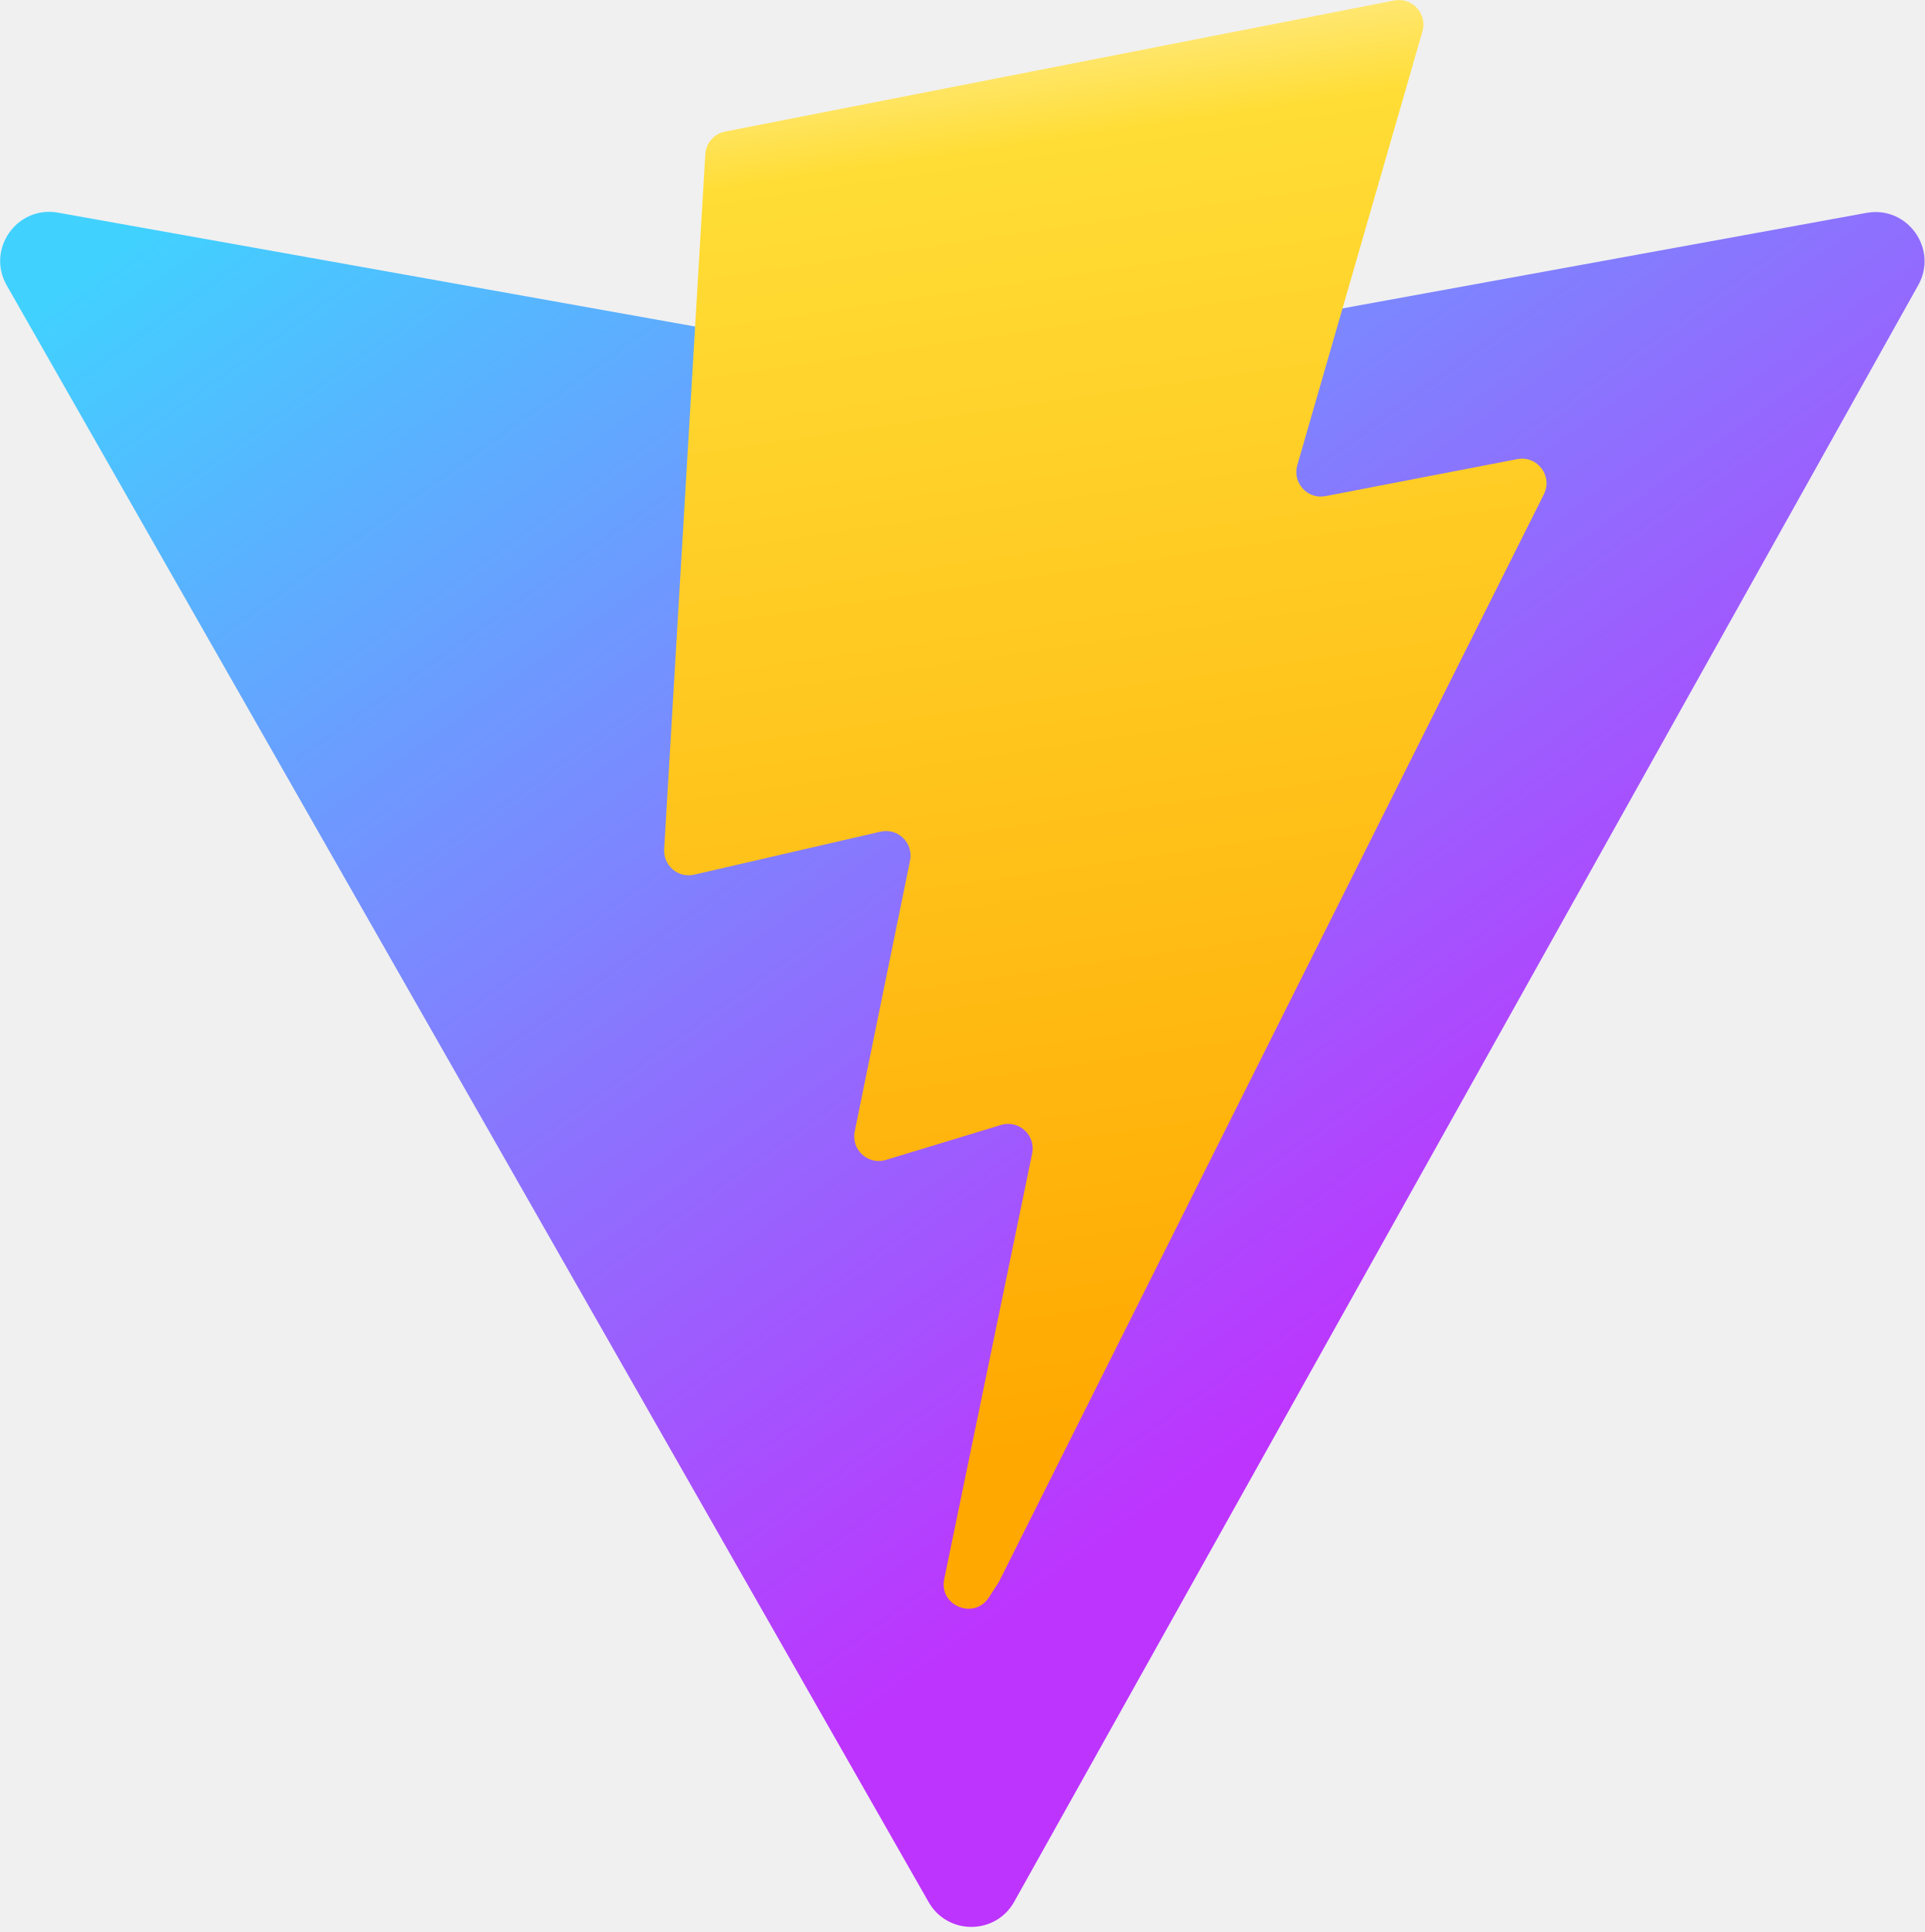
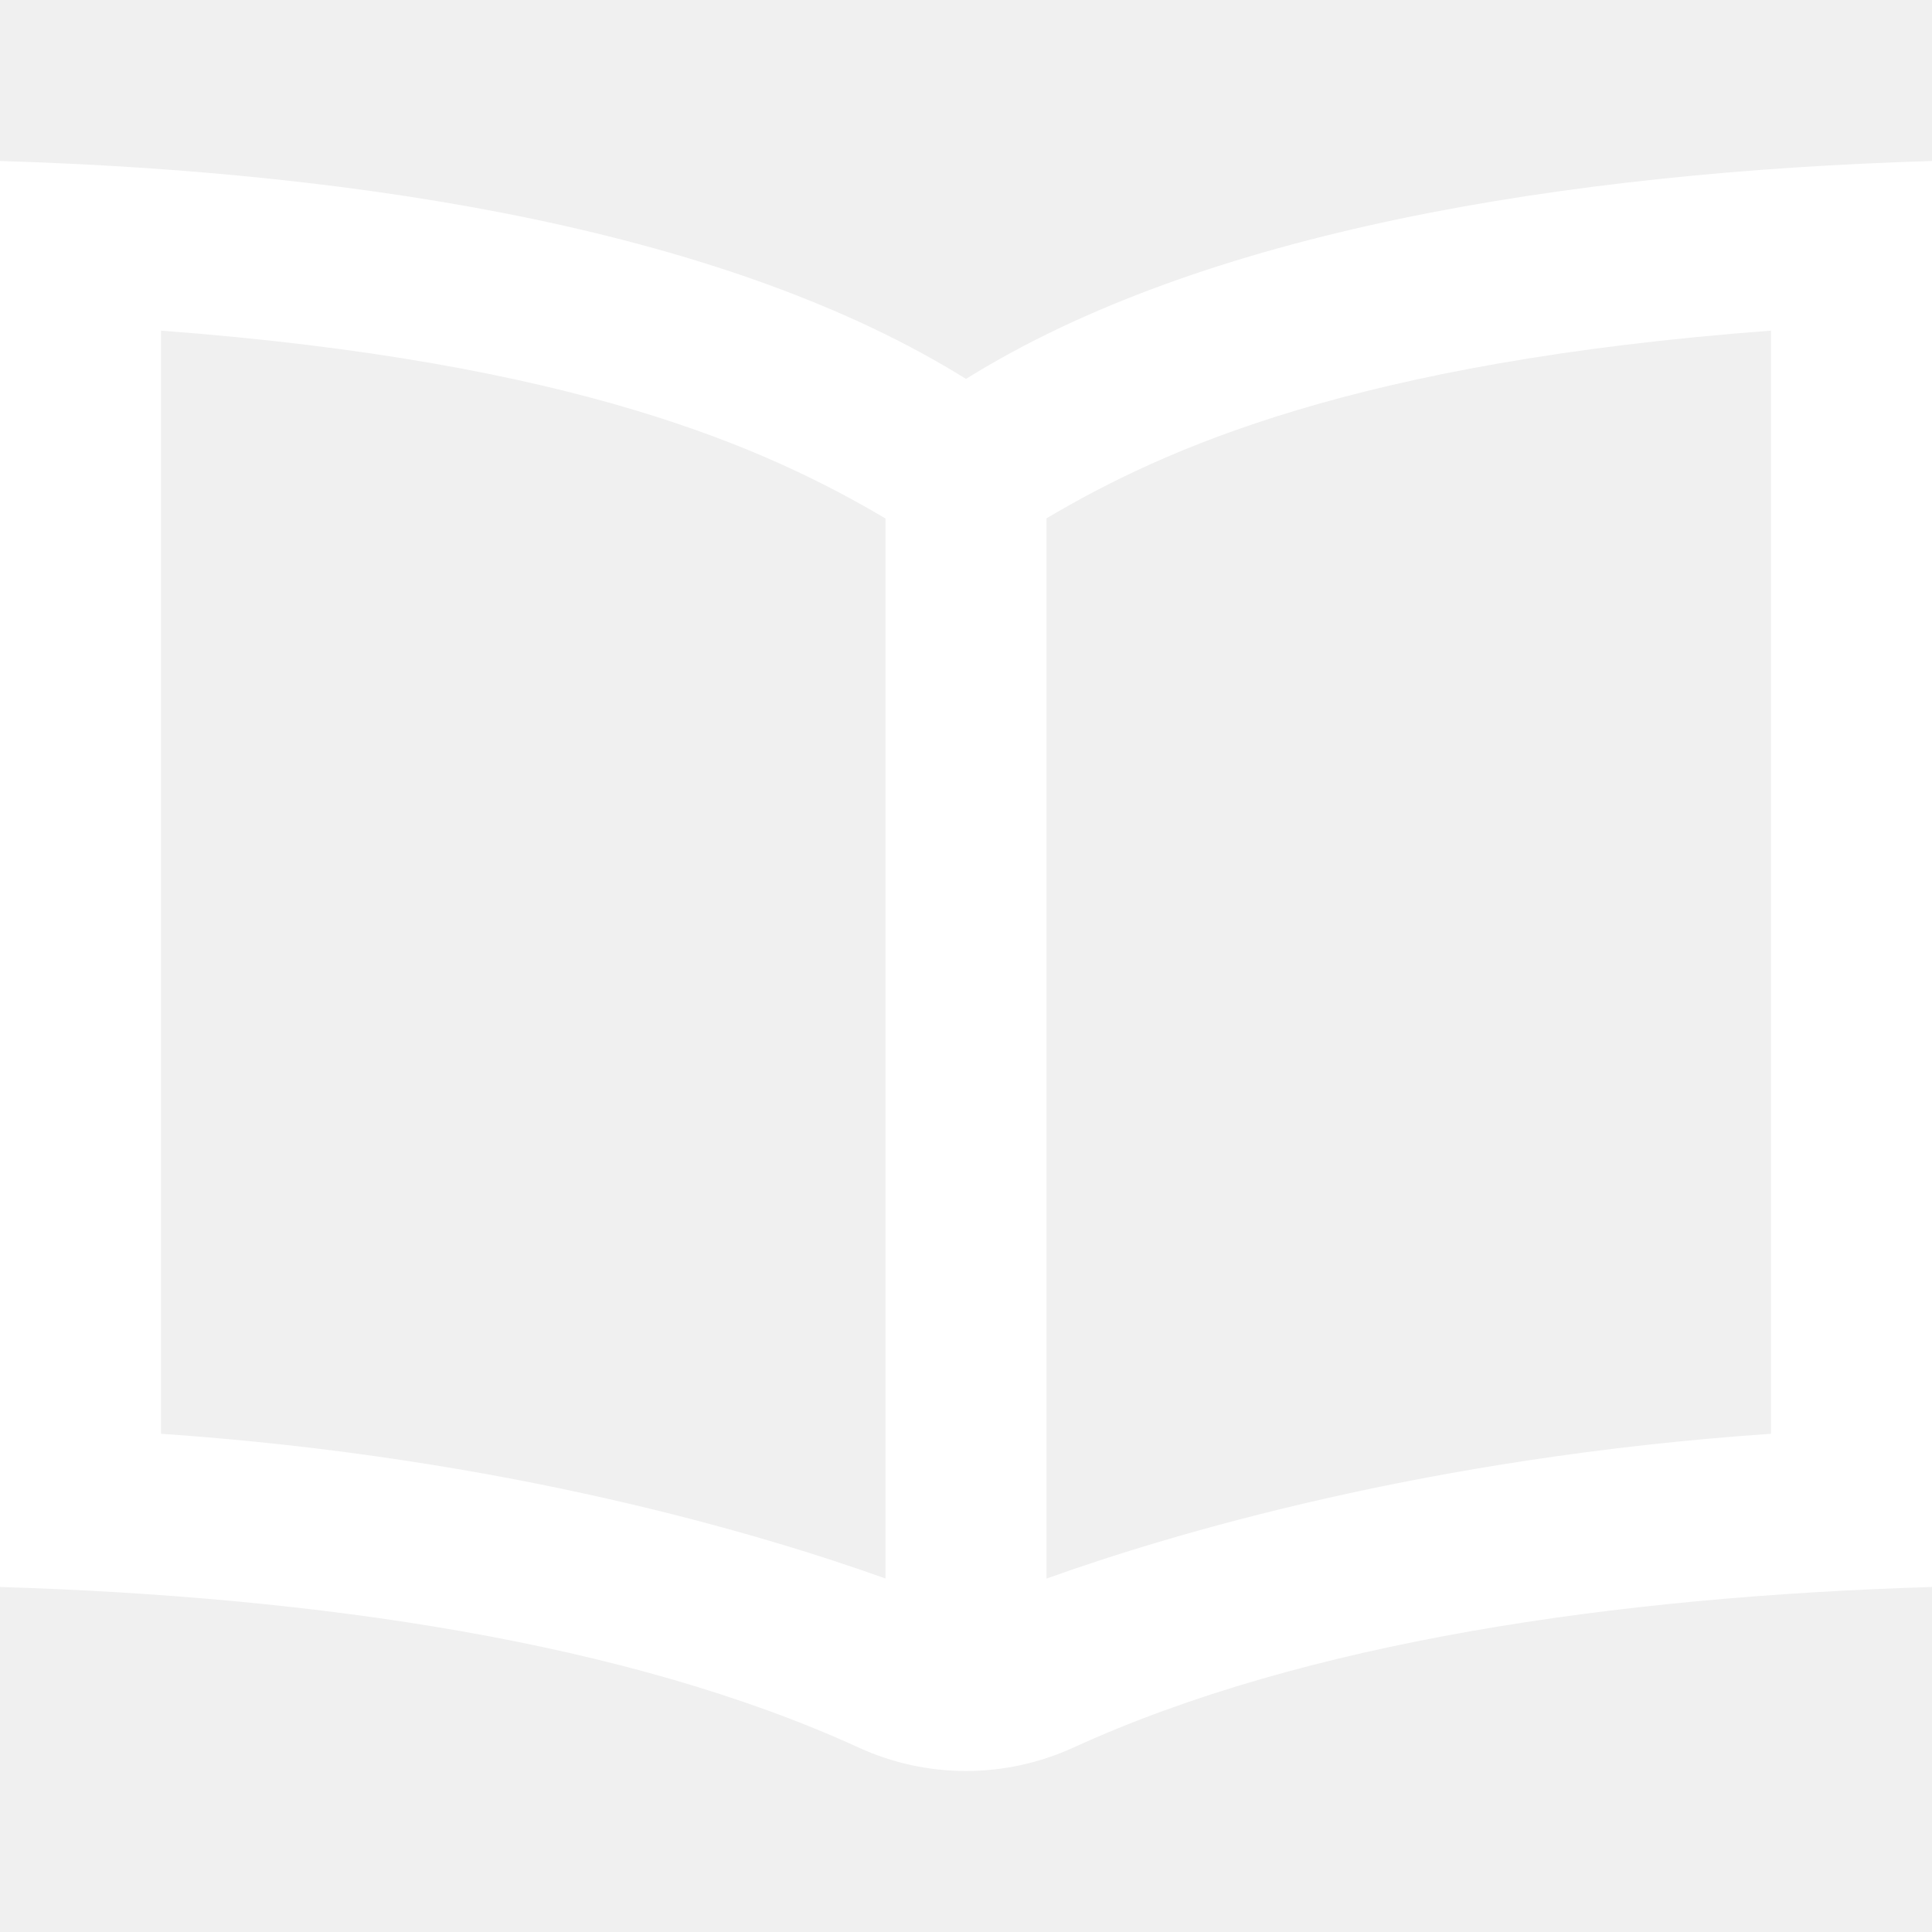
- <svg xmlns="http://www.w3.org/2000/svg" aria-hidden="true" role="img" class="iconify iconify--logos" width="31.88" height="32" preserveAspectRatio="xMidYMid meet" viewBox="0 0 256 257">
-   <defs>
-     <linearGradient id="IconifyId1813088fe1fbc01fb466" x1="-.828%" x2="57.636%" y1="7.652%" y2="78.411%">
-       <stop offset="0%" stop-color="#41D1FF" />
-       <stop offset="100%" stop-color="#BD34FE" />
-     </linearGradient>
-     <linearGradient id="IconifyId1813088fe1fbc01fb467" x1="43.376%" x2="50.316%" y1="2.242%" y2="89.03%">
-       <stop offset="0%" stop-color="#FFEA83" />
-       <stop offset="8.333%" stop-color="#FFDD35" />
-       <stop offset="100%" stop-color="#FFA800" />
-     </linearGradient>
-   </defs>
-   <path fill="url(#IconifyId1813088fe1fbc01fb466)" d="M255.153 37.938L134.897 252.976c-2.483 4.44-8.862 4.466-11.382.048L.875 37.958c-2.746-4.814 1.371-10.646 6.827-9.67l120.385 21.517a6.537 6.537 0 0 0 2.322-.004l117.867-21.483c5.438-.991 9.574 4.796 6.877 9.62Z" />
-   <path fill="url(#IconifyId1813088fe1fbc01fb467)" d="M185.432.063L96.44 17.501a3.268 3.268 0 0 0-2.634 3.014l-5.474 92.456a3.268 3.268 0 0 0 3.997 3.378l24.777-5.718c2.318-.535 4.413 1.507 3.936 3.838l-7.361 36.047c-.495 2.426 1.782 4.5 4.151 3.78l15.304-4.649c2.372-.72 4.652 1.36 4.15 3.788l-11.698 56.621c-.732 3.542 3.979 5.473 5.943 2.437l1.313-2.028l72.516-144.72c1.215-2.423-.88-5.186-3.54-4.672l-25.505 4.922c-2.396.462-4.435-1.77-3.759-4.114l16.646-57.705c.677-2.35-1.37-4.583-3.769-4.113Z" />
+ <svg xmlns="http://www.w3.org/2000/svg" viewBox="0 0 24 24" fill="#ffffff">
+   <path d="M12 4.707c-2.938-1.83-7.416-2.567-12-2.707v17.714c3.937.12 7.795.681 10.667 1.995.846.388 1.817.388 2.667 0 2.872-1.314 6.729-1.875 10.666-1.995v-17.714c-4.584.14-9.062.877-12 2.707zm-10 13.104v-13.704c5.157.389 7.527 1.463 9 2.334v13.168c-1.525-.546-4.716-1.505-9-1.798zm20 0c-4.283.293-7.475 1.252-9 1.799v-13.171c1.453-.861 3.83-1.942 9-2.332v13.704z" />
</svg>
